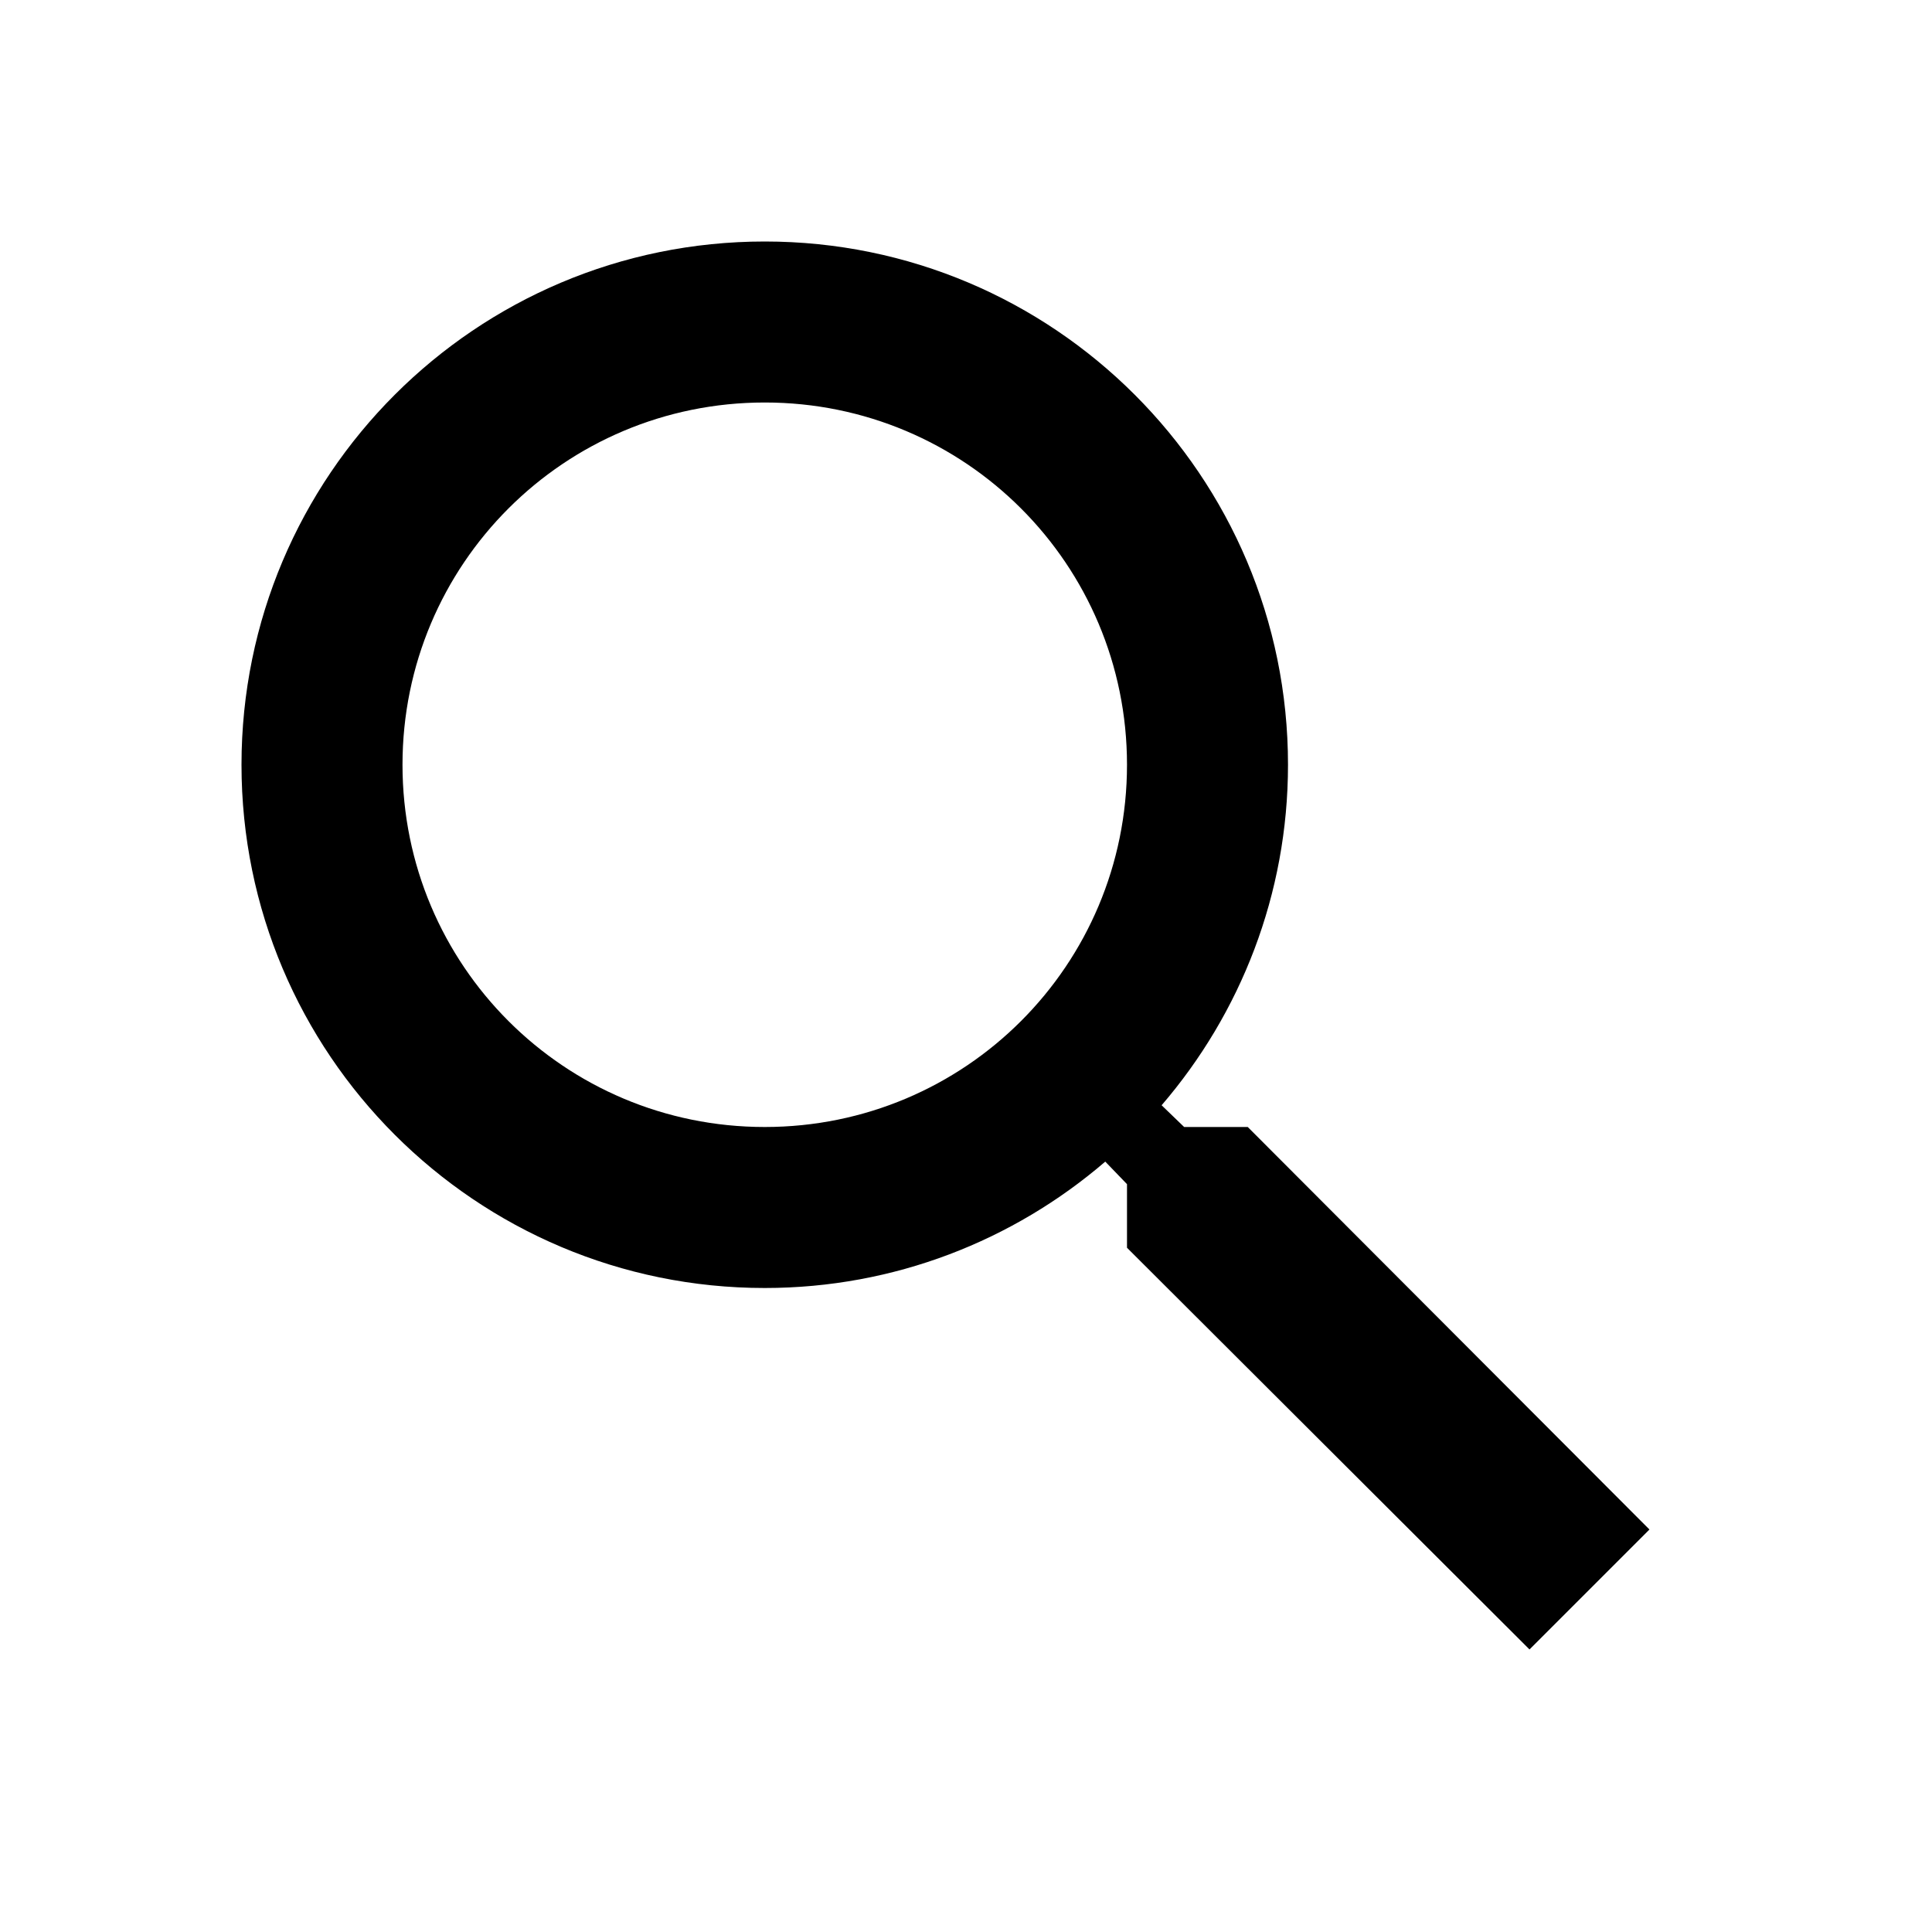
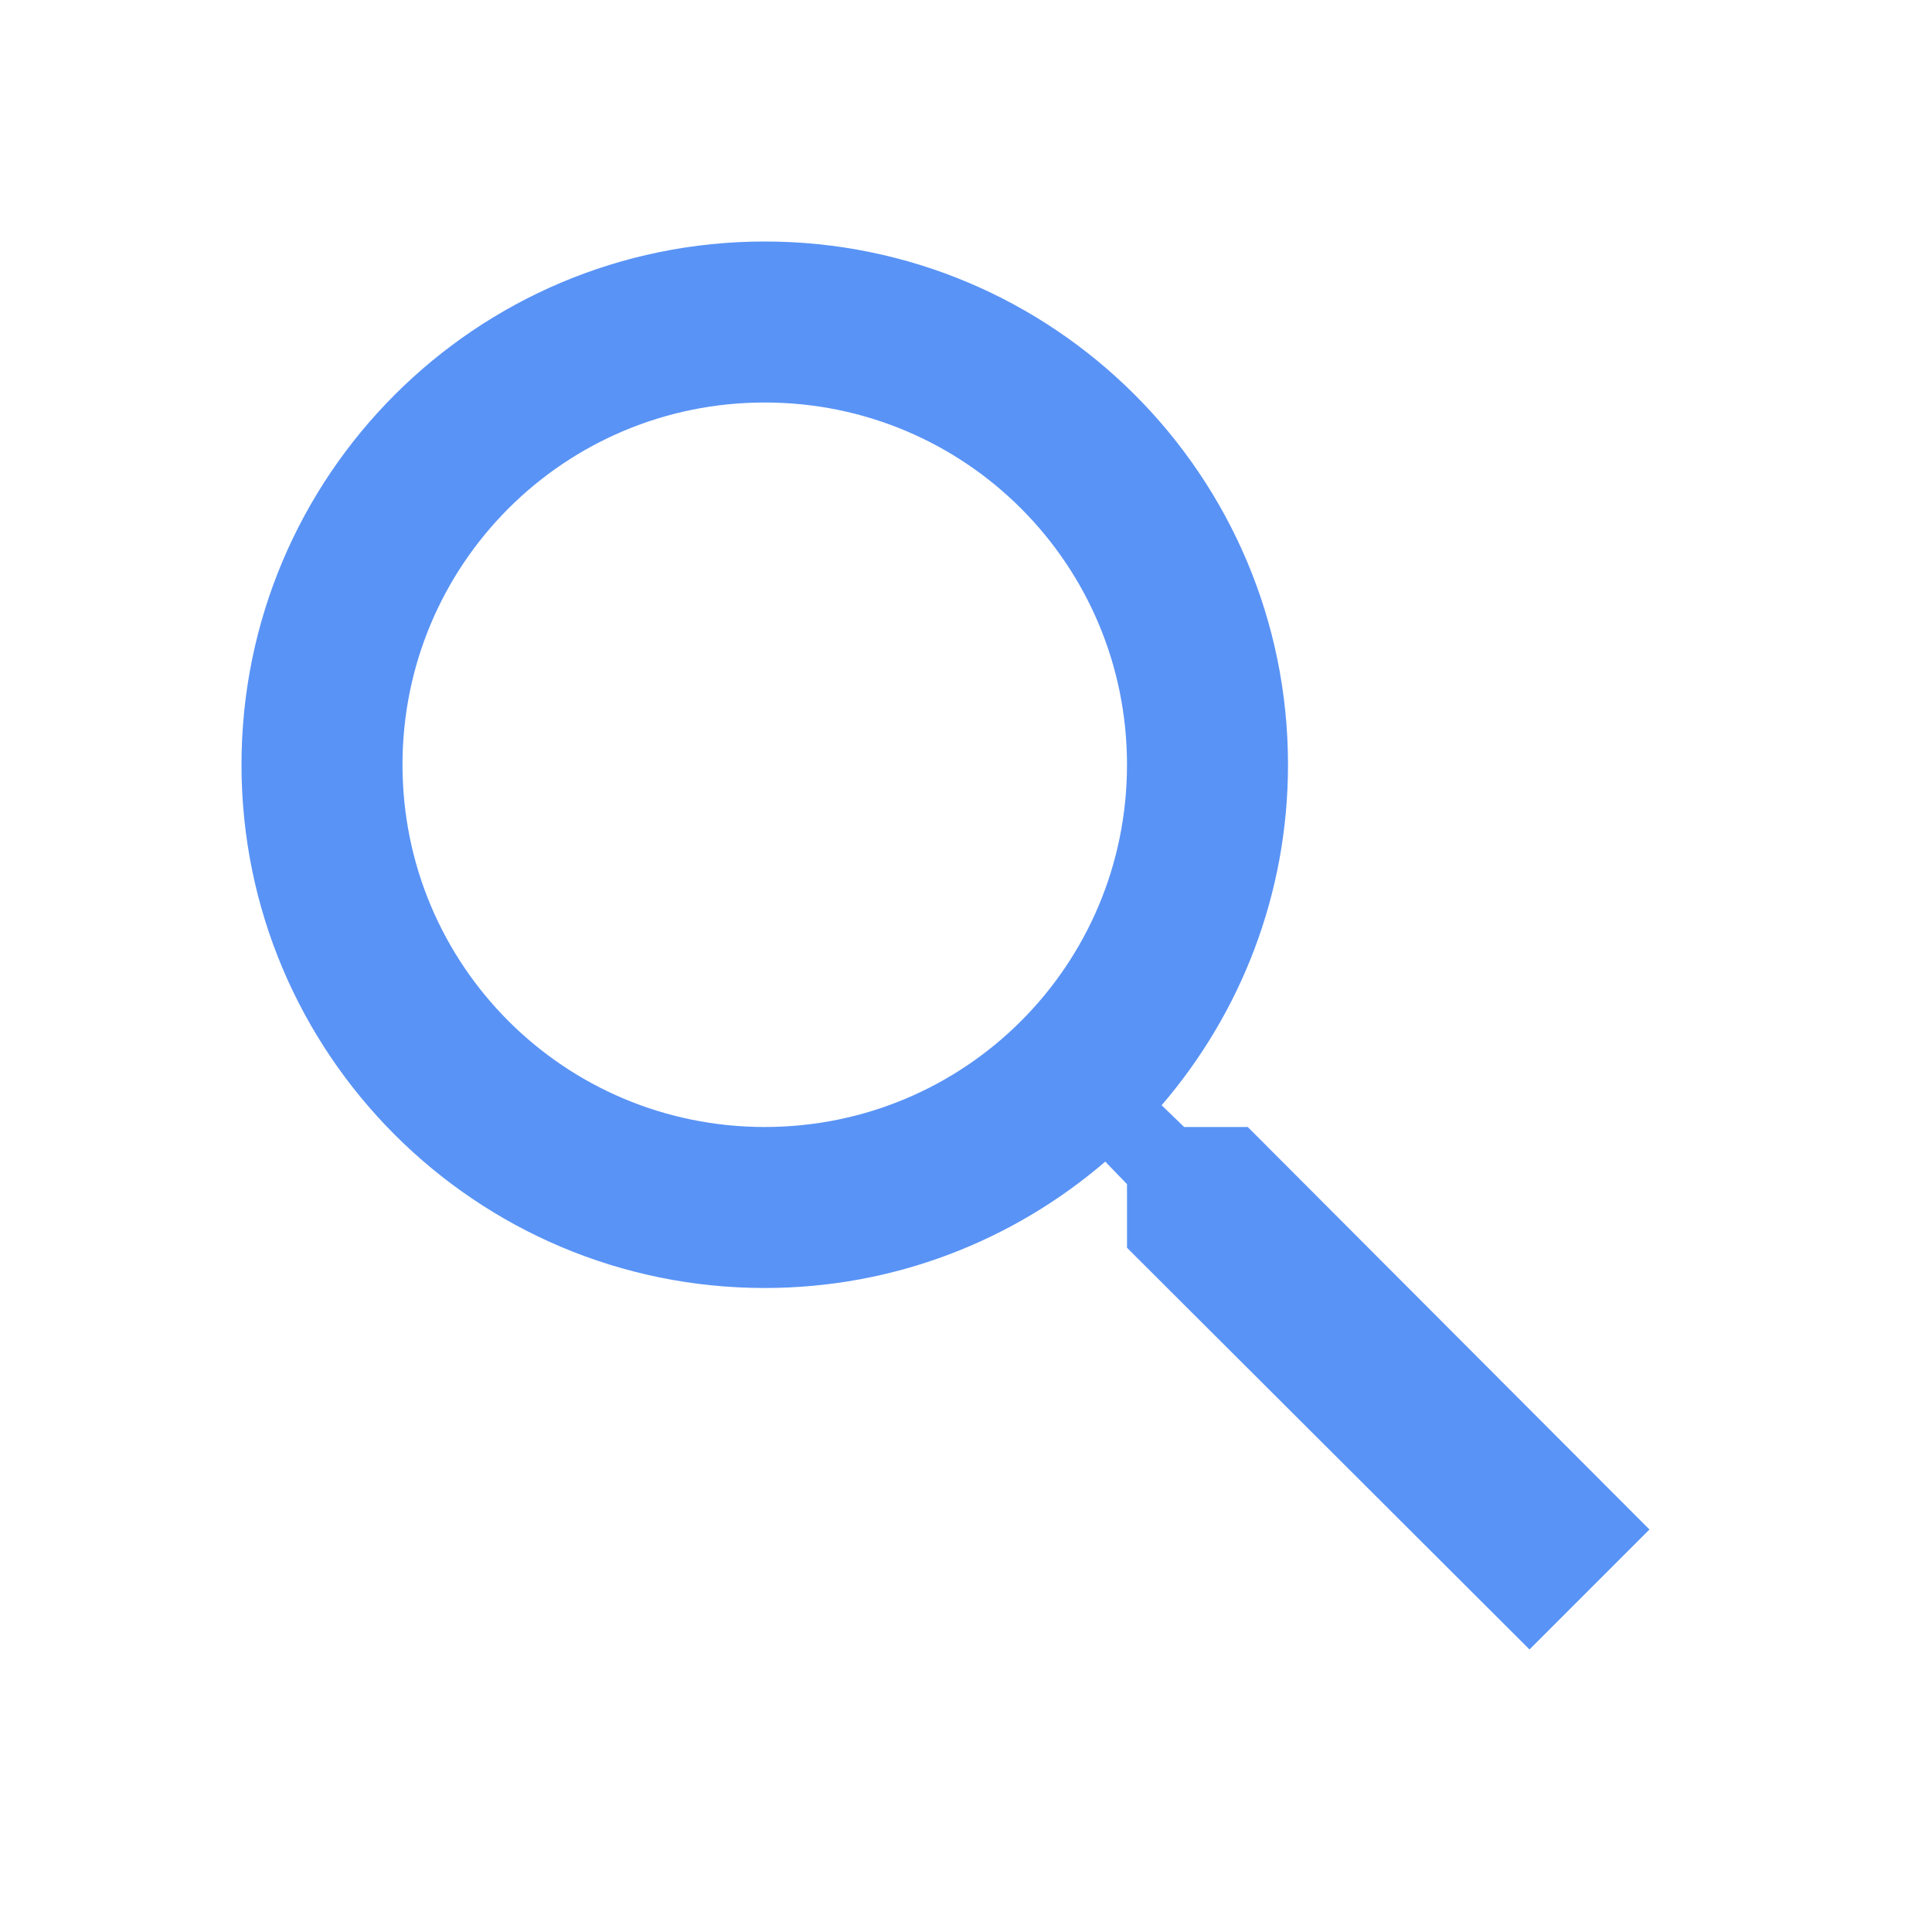
- <svg xmlns="http://www.w3.org/2000/svg" height="24px" viewBox="0 0 24 24" width="24px" fill="#000000">
+ <svg xmlns="http://www.w3.org/2000/svg" height="24px" viewBox="0 0 24 24" width="24px" fill="#5993F6">
  <path d="M0 0h24v24H0z" fill="none" />
  <path d="M15.5 14h-.79l-.28-.27C15.41 12.59 16 11.11 16 9.5 16 5.91 13.09 3 9.5 3S3 5.91 3 9.5 5.91 16 9.5 16c1.61 0 3.09-.59 4.23-1.57l.27.28v.79l5 4.99L20.49 19l-4.99-5zm-6 0C7.01 14 5 11.99 5 9.5S7.01 5 9.5 5 14 7.01 14 9.5 11.99 14 9.5 14z" />
</svg>
